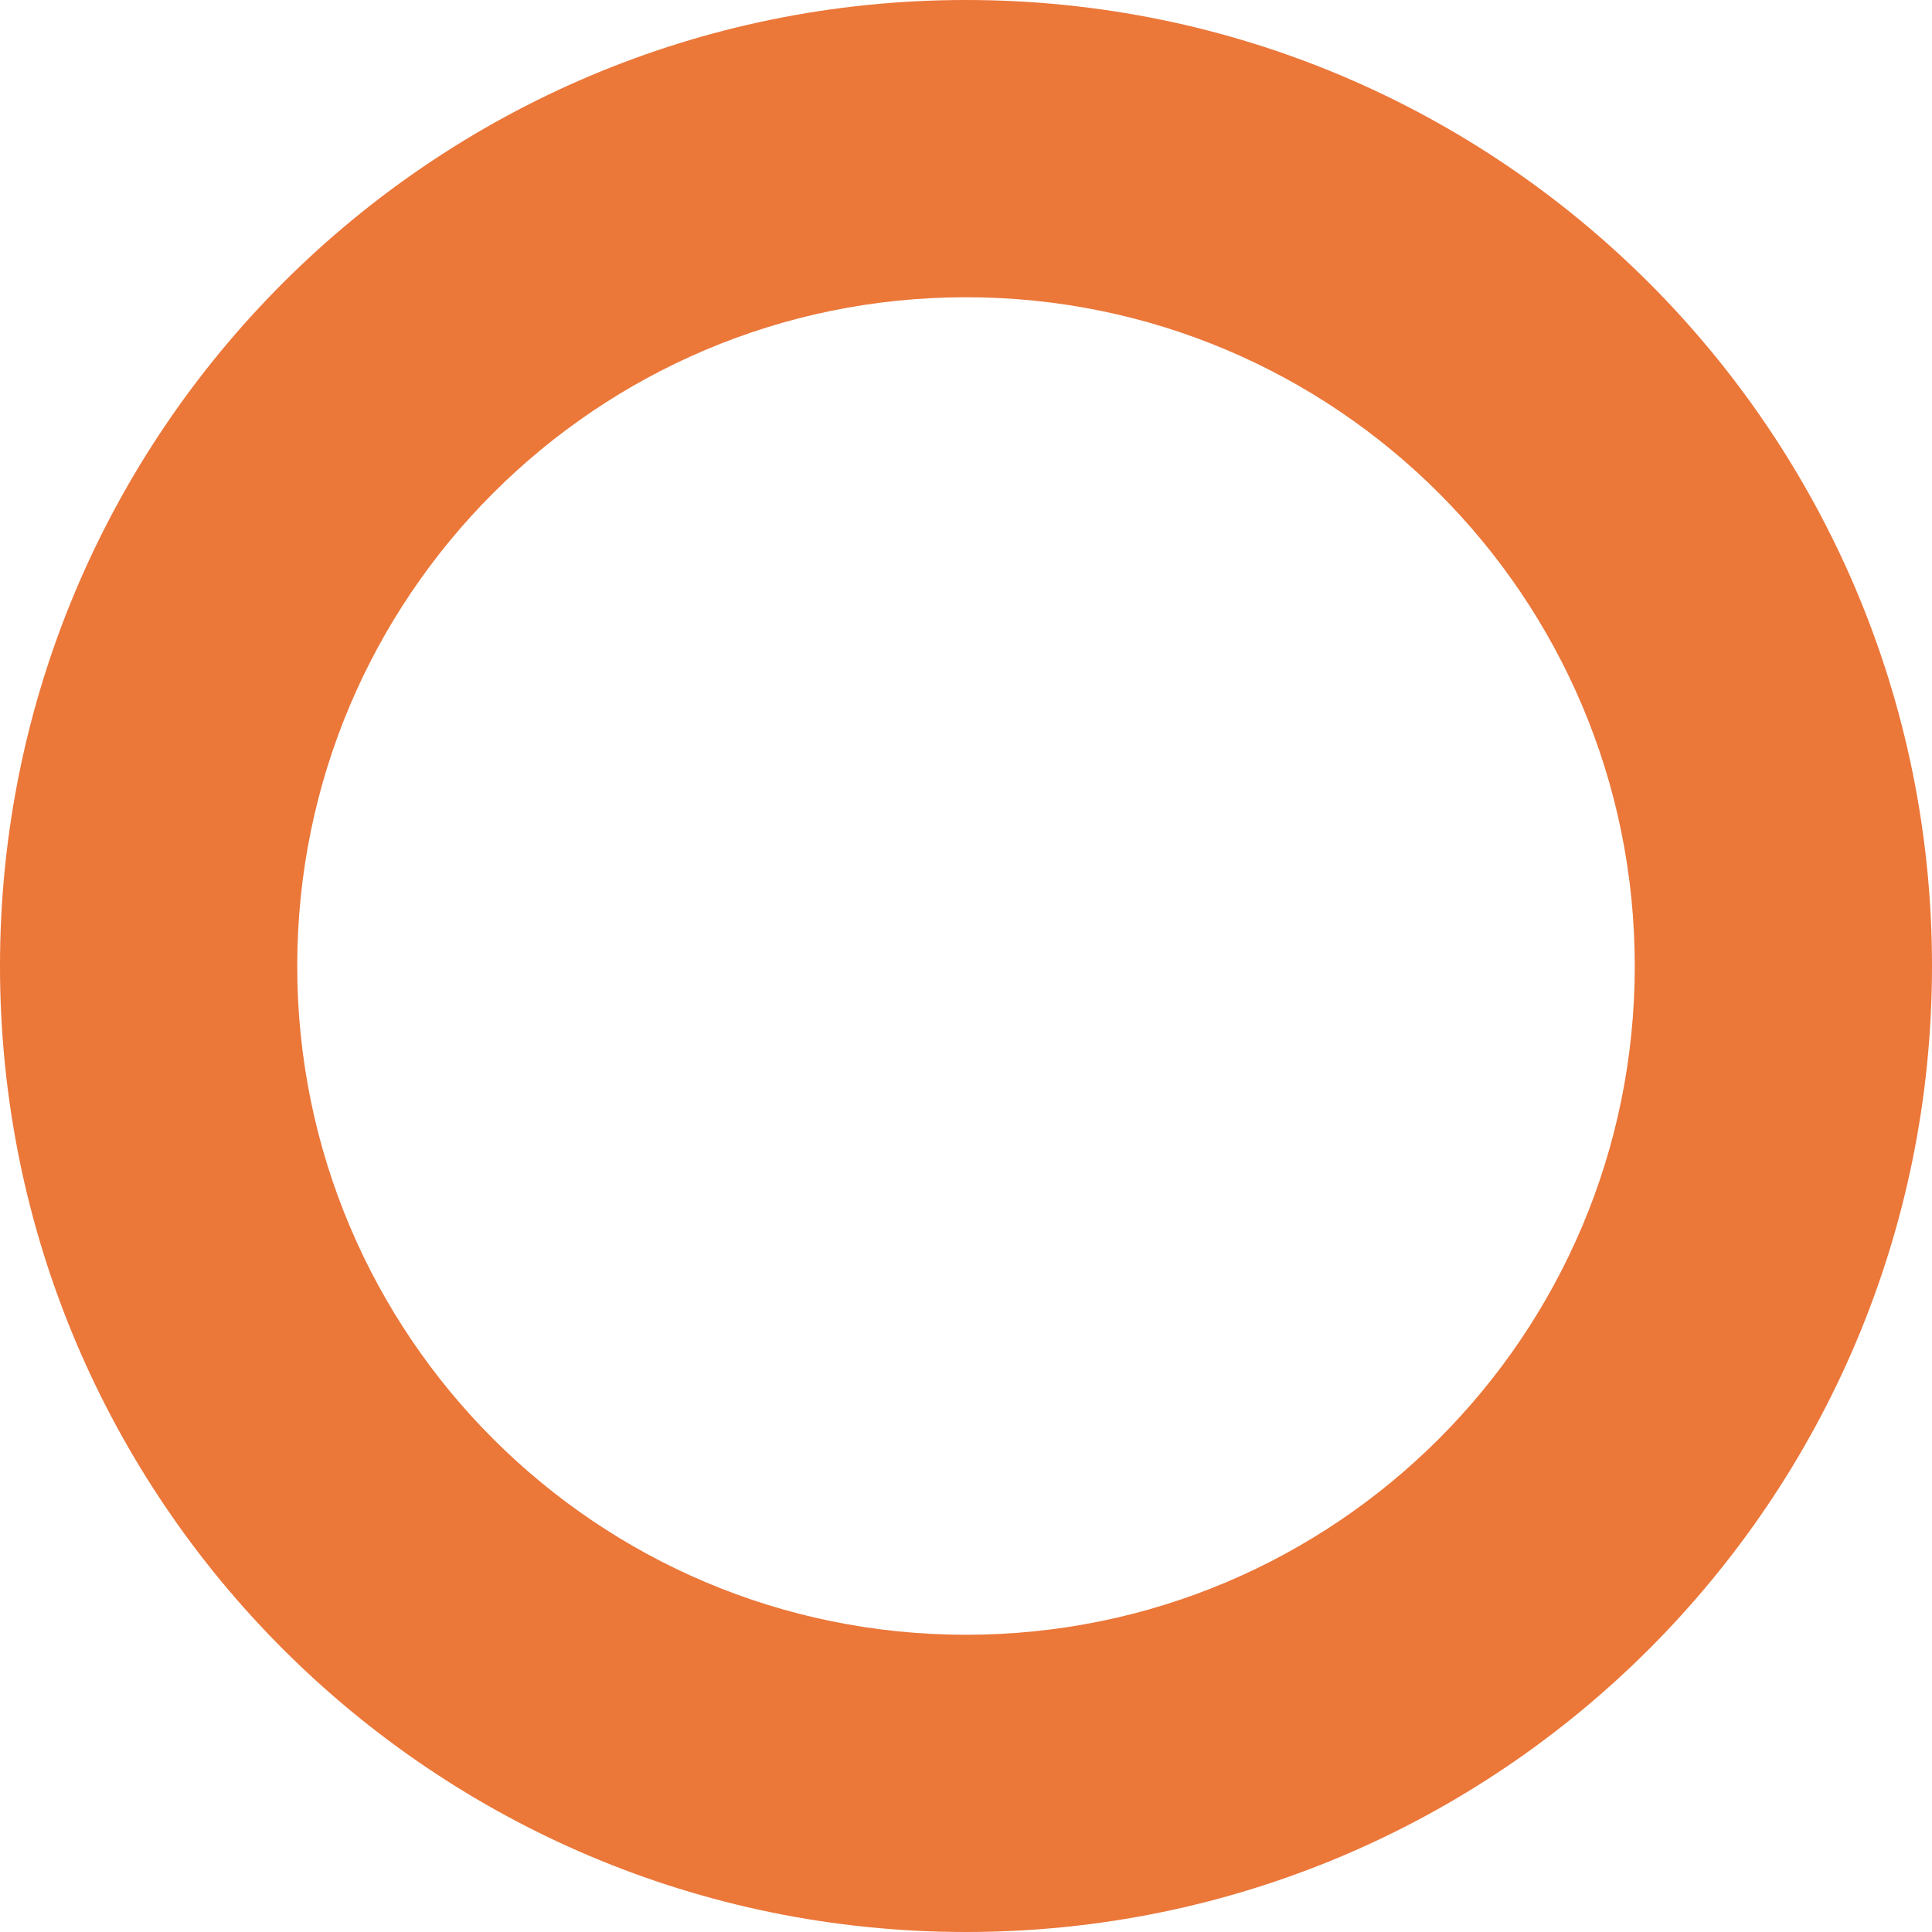
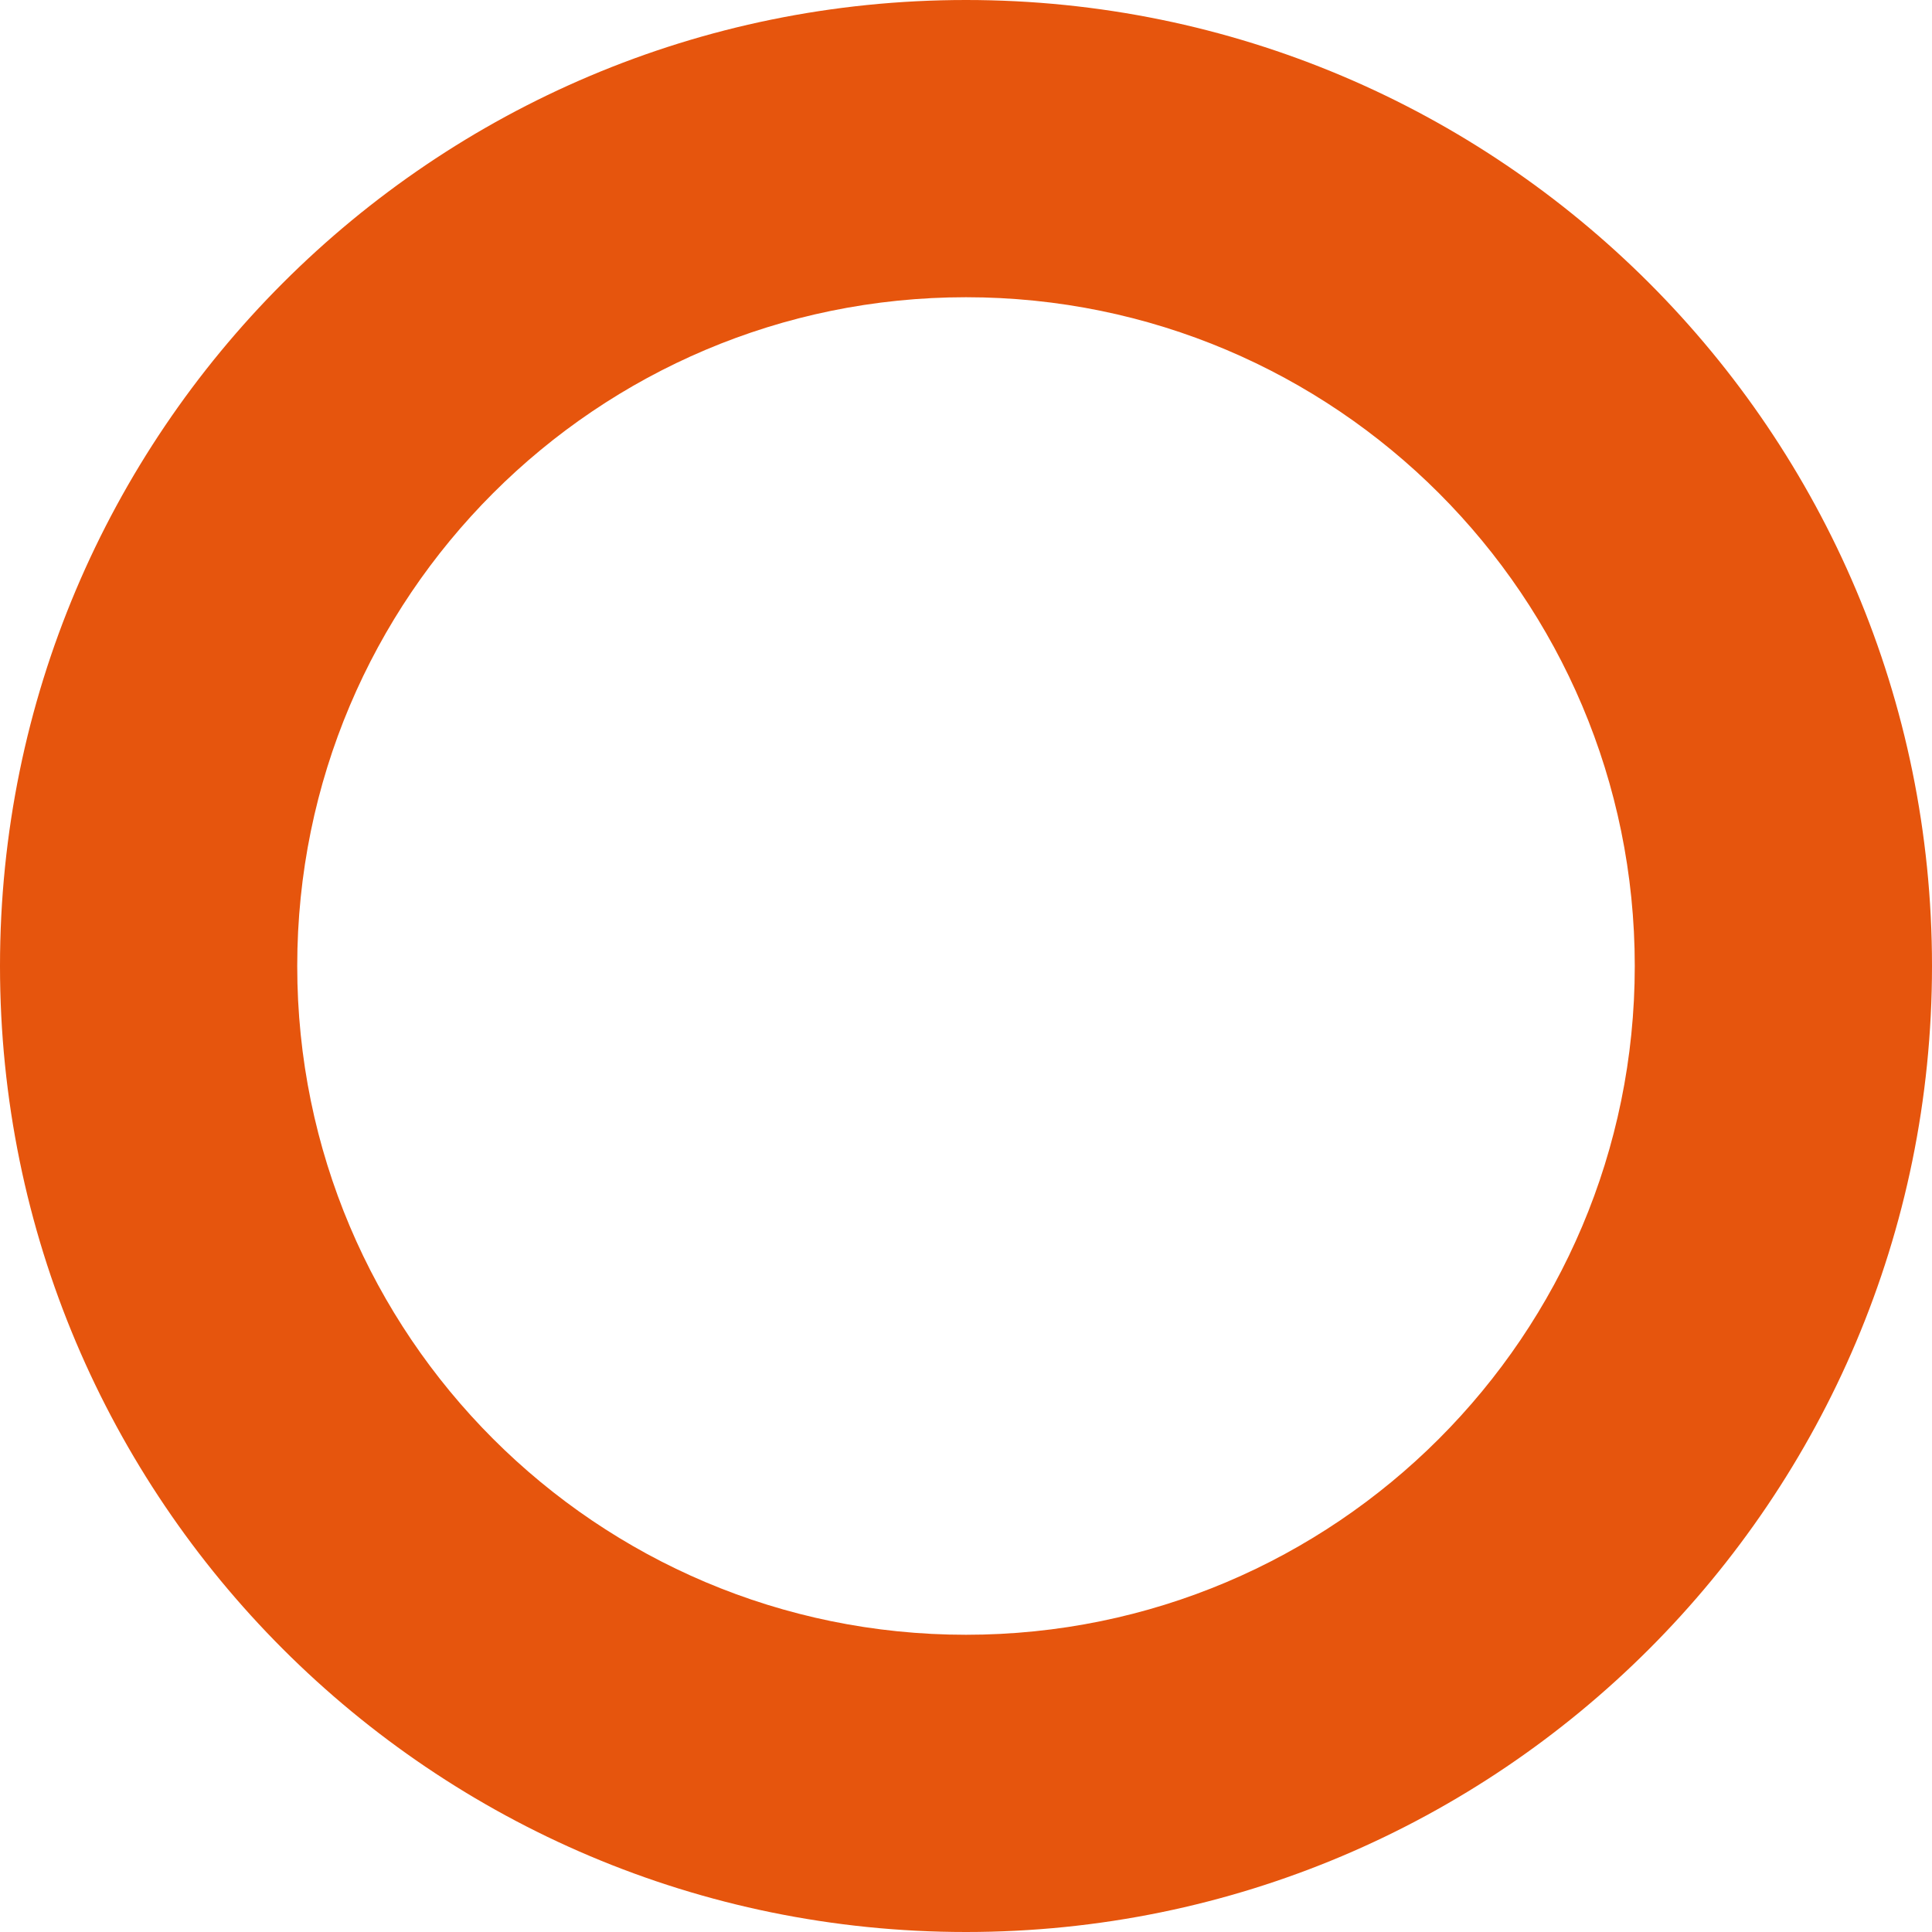
<svg xmlns="http://www.w3.org/2000/svg" preserveAspectRatio="xMidYMid" width="13" height="13" viewBox="0 0 13 13">
  <defs>
    <style>

      .cls-2 {
-         fill: #EB7739;
+         fill: #E6550D;
      }
    </style>
  </defs>
  <path d="M6.500,13.000 C2.910,13.000 -0.000,10.090 -0.000,6.500 C-0.000,2.910 2.910,-0.000 6.500,-0.000 C10.090,-0.000 13.000,2.910 13.000,6.500 C13.000,10.090 10.090,13.000 6.500,13.000 ZM6.500,2.000 C4.015,2.000 2.000,4.015 2.000,6.500 C2.000,8.985 4.015,11.000 6.500,11.000 C8.985,11.000 11.000,8.985 11.000,6.500 C11.000,4.015 8.985,2.000 6.500,2.000 Z" id="path-1" class="cls-2" fill-rule="evenodd" />
</svg>
